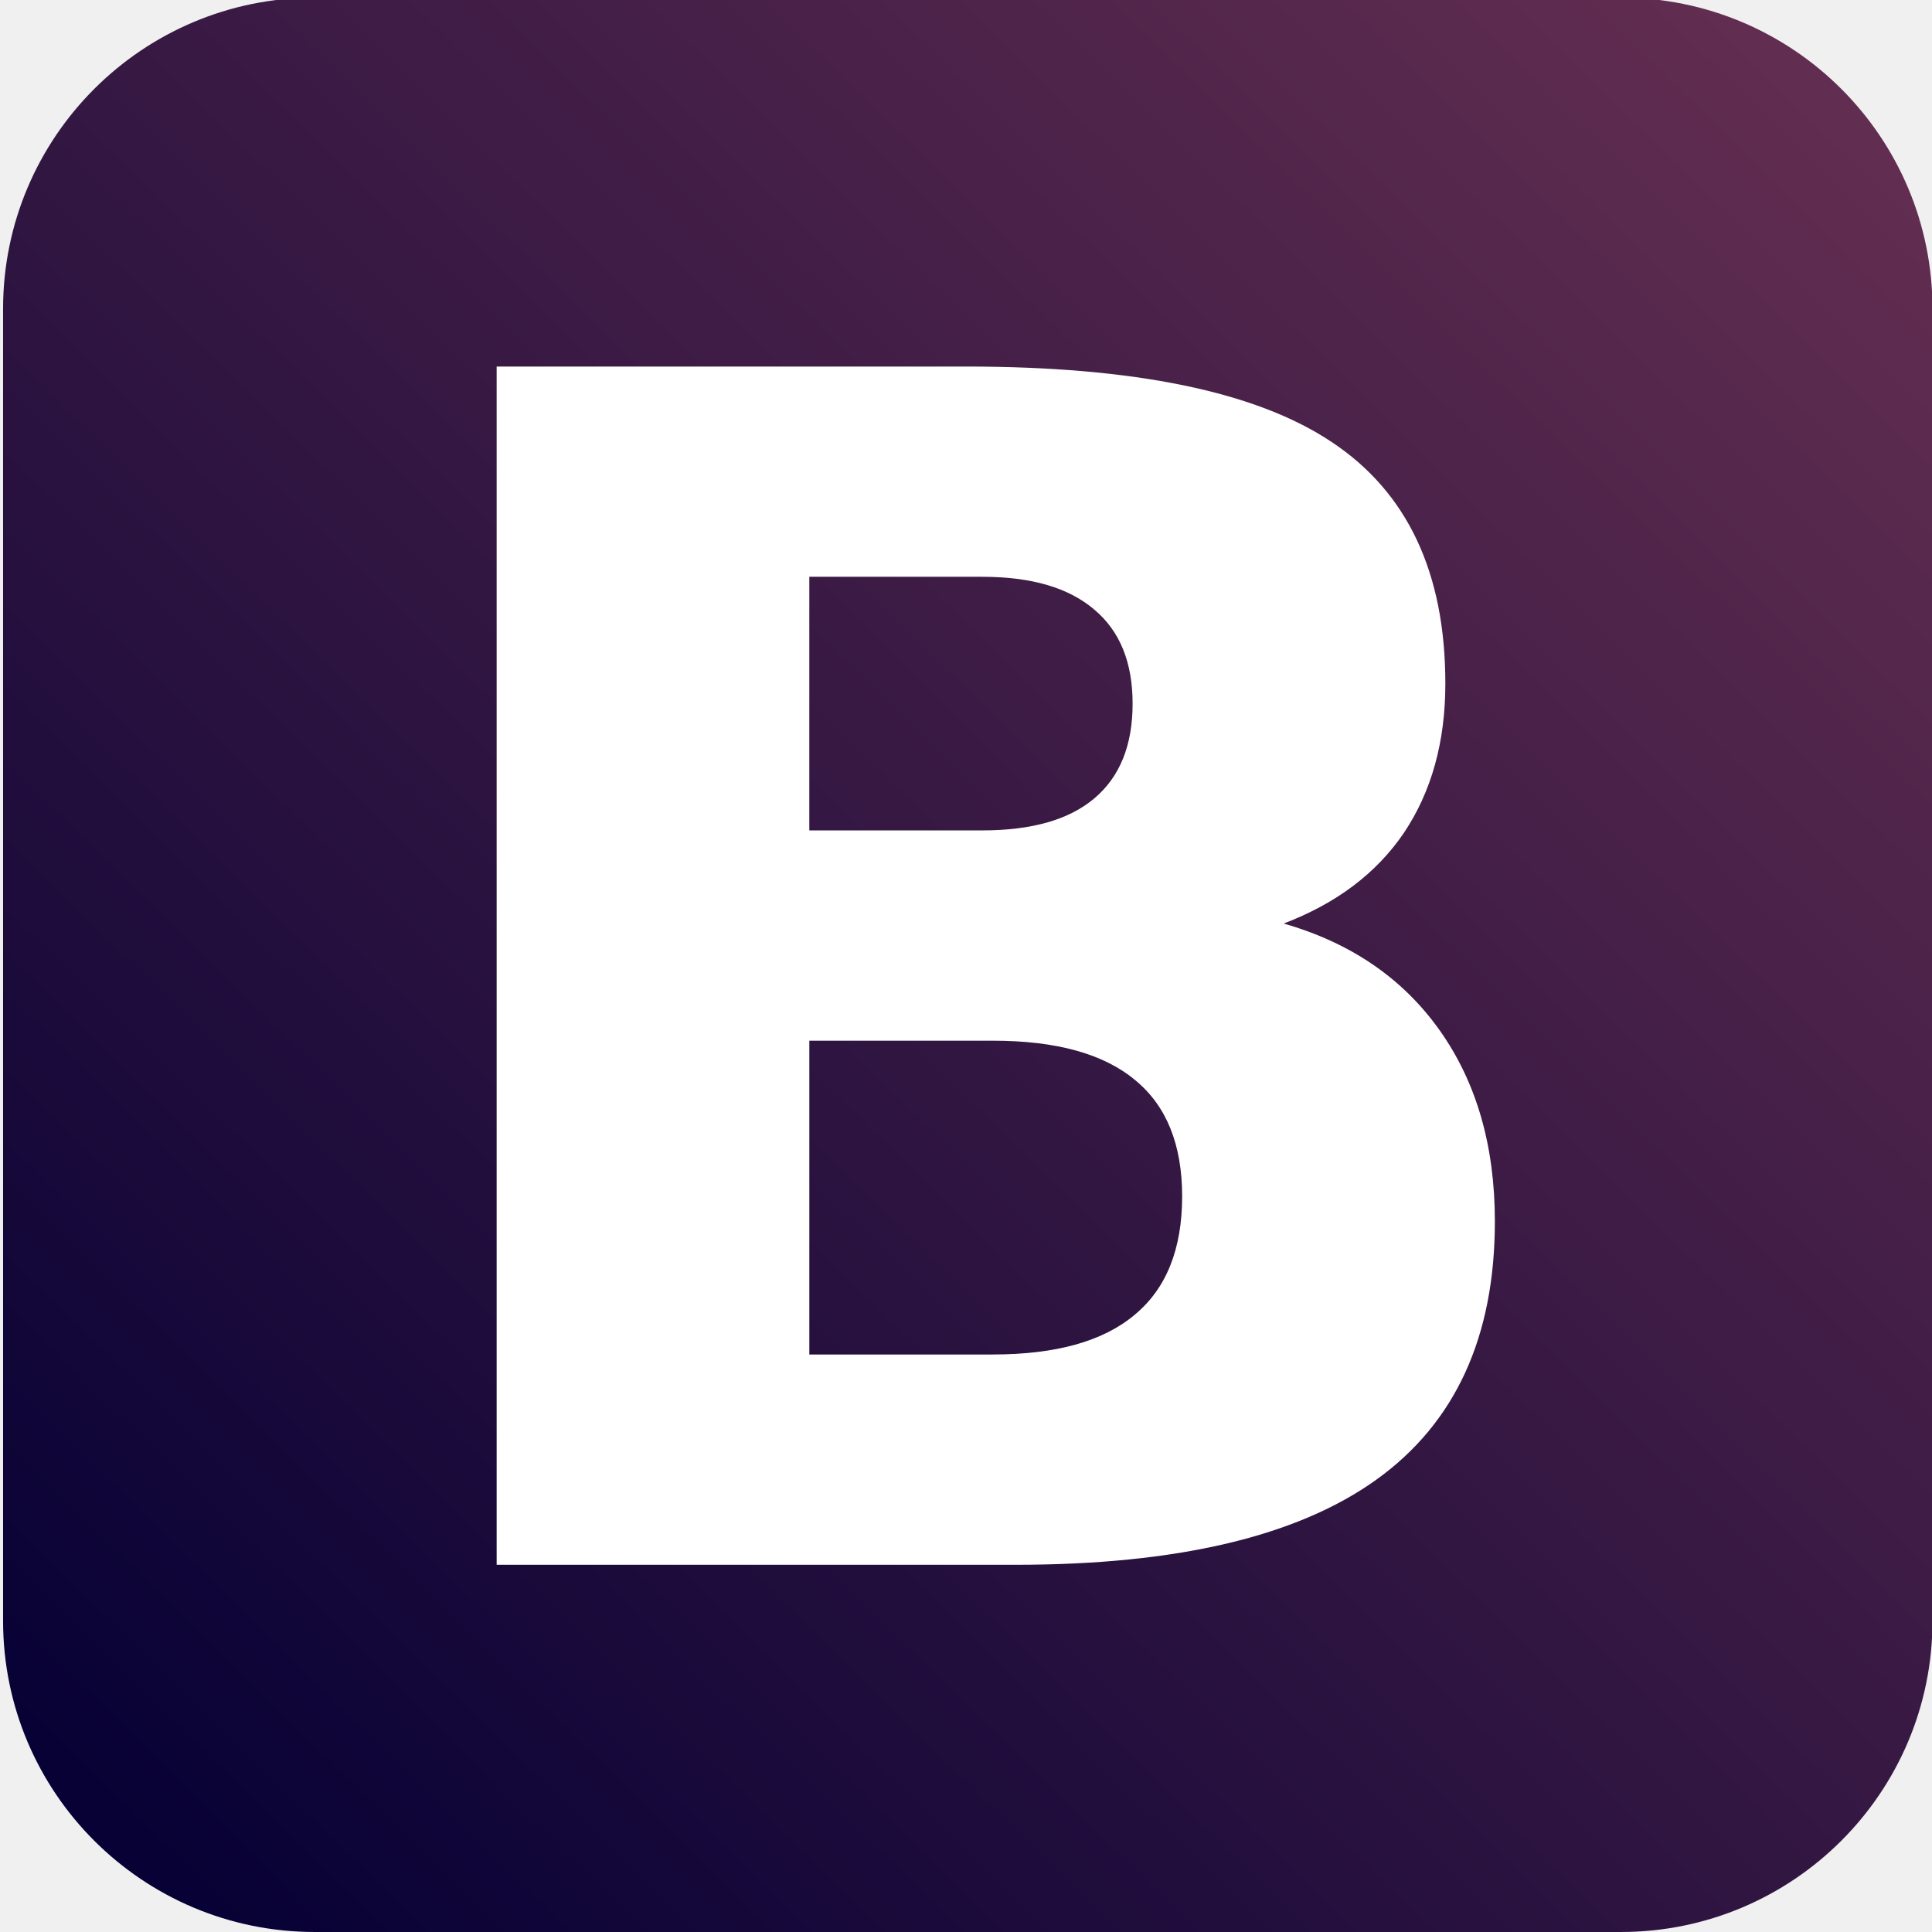
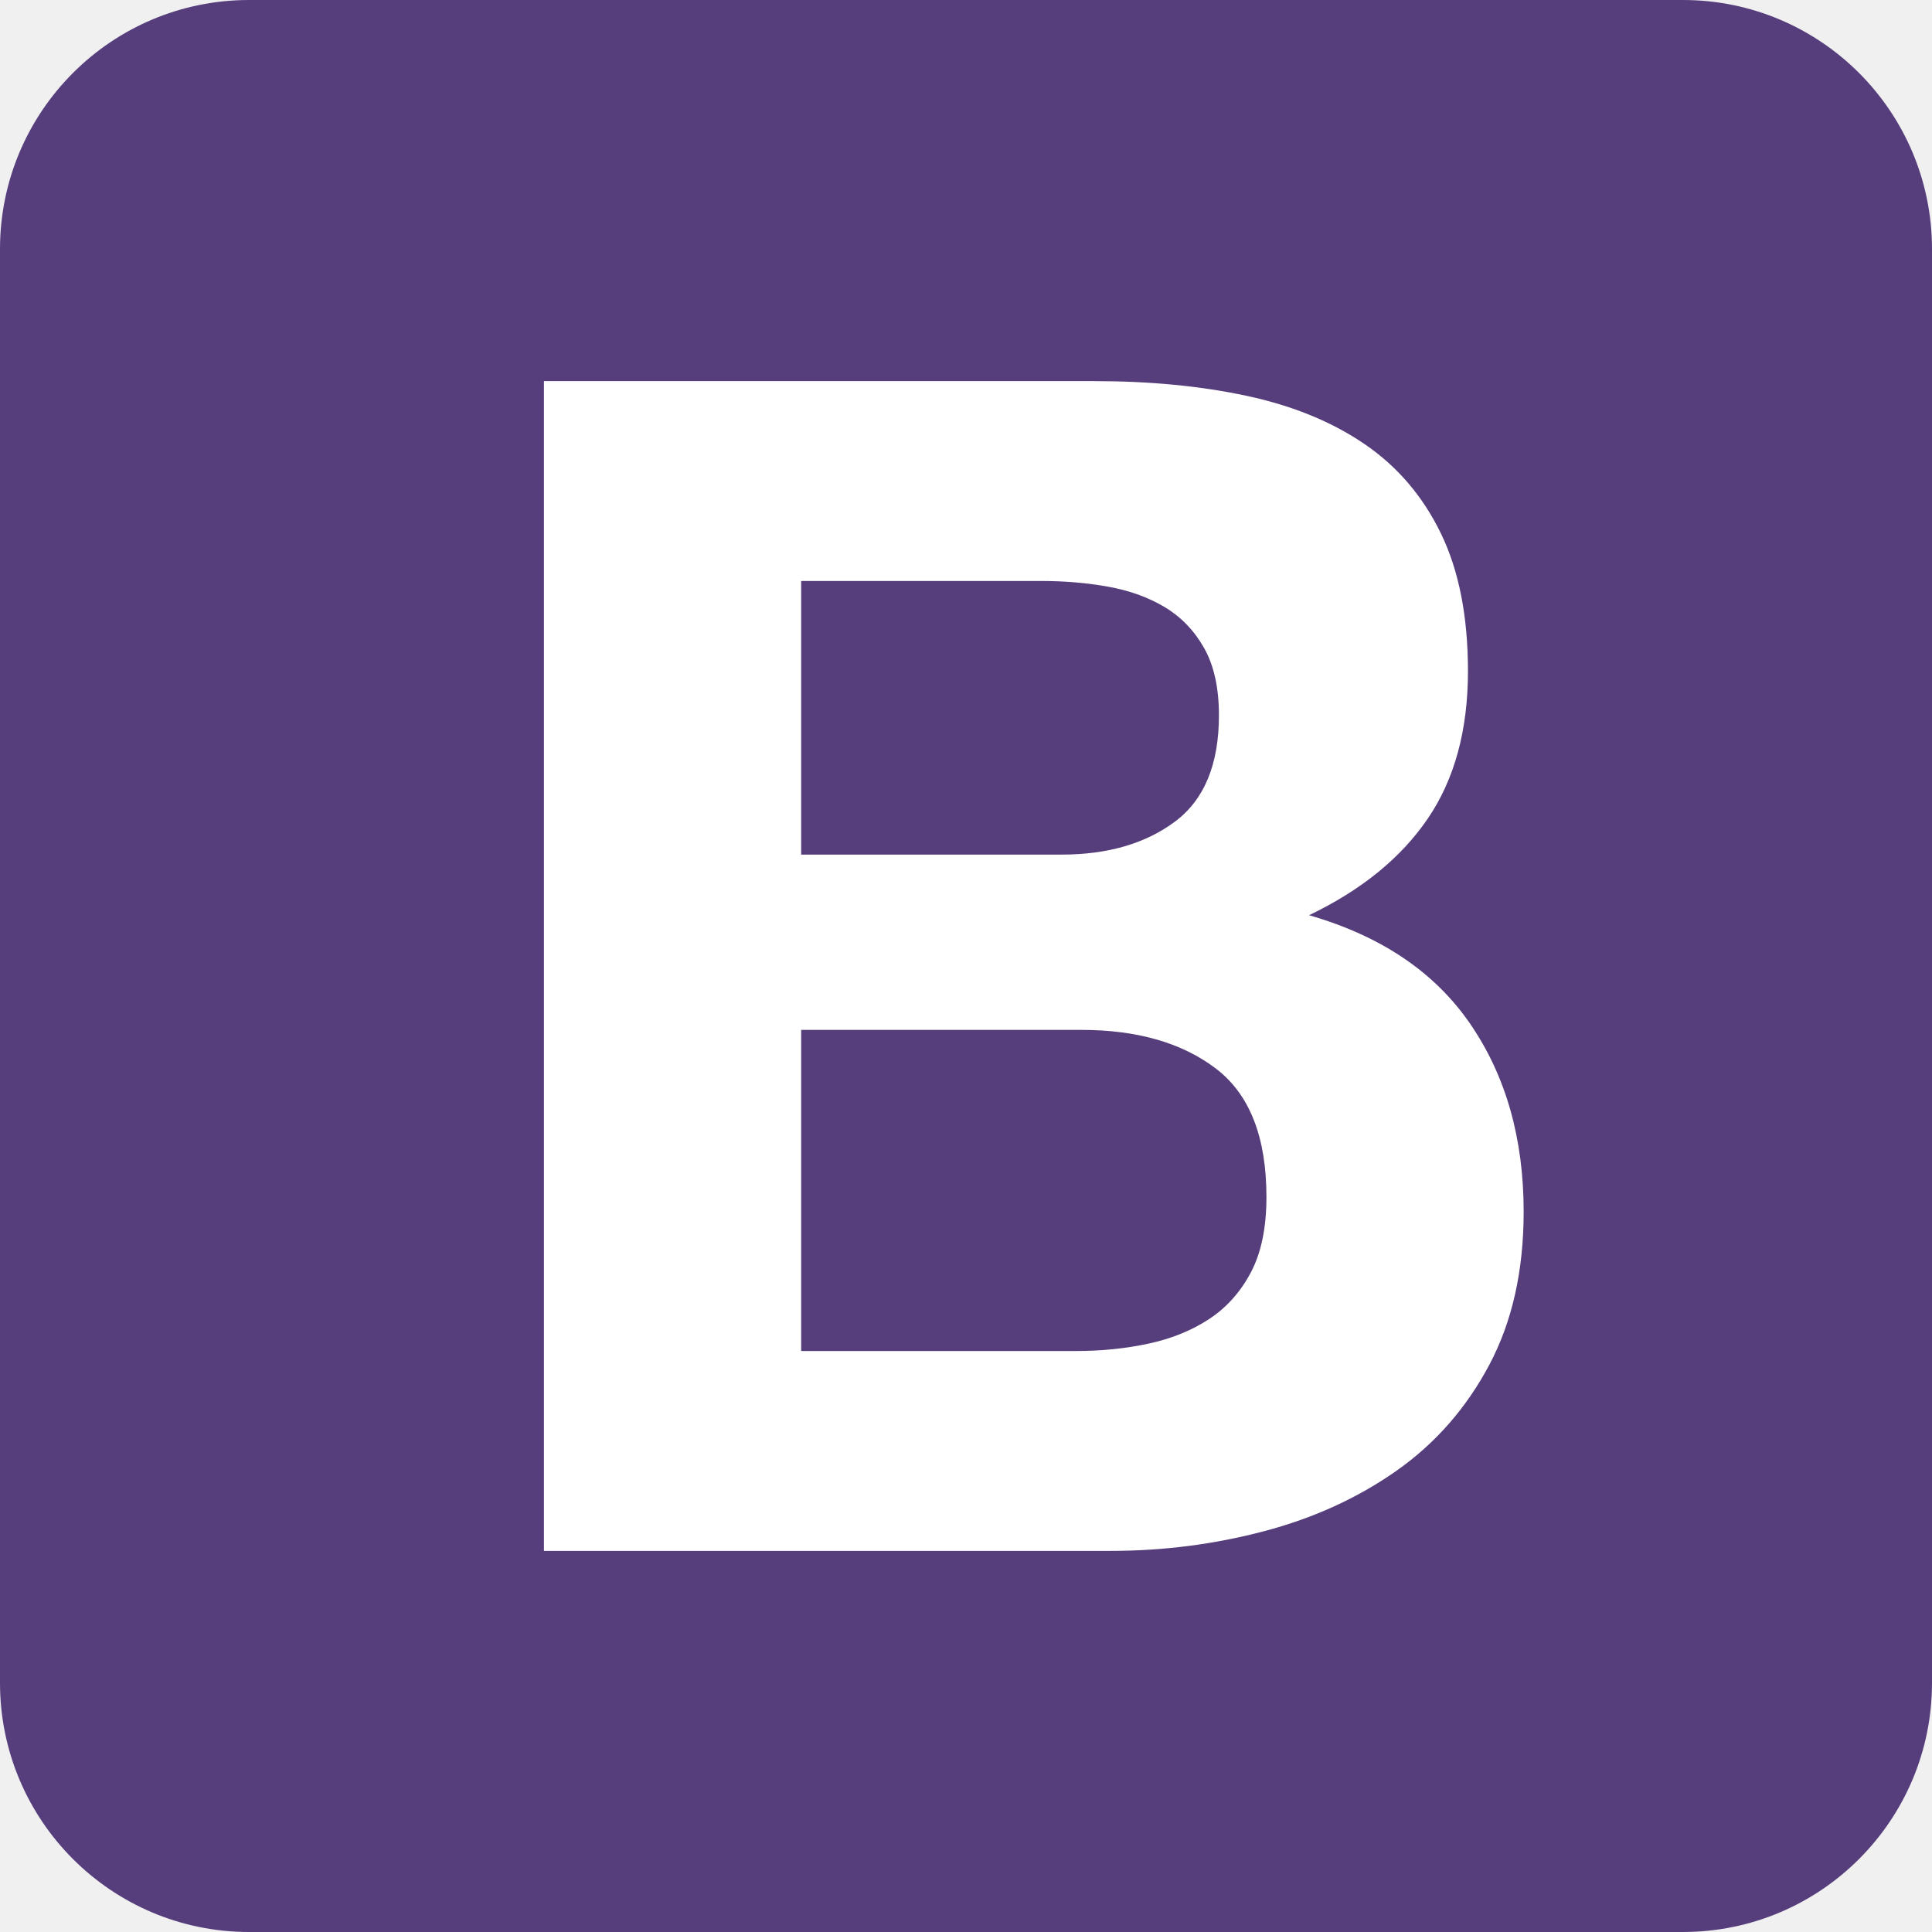
- <svg xmlns="http://www.w3.org/2000/svg" width="64" height="64" viewBox="0 0 32 32">
-   <defs>
-     <linearGradient x1="262.624" y1="547.206" x2="375.377" y2="432.484" id="A" gradientUnits="userSpaceOnUse">
-       <stop offset="0" stop-color="#070135" />
-       <stop offset="1" stop-color="#612d50" />
-     </linearGradient>
-   </defs>
-   <g transform="matrix(.249635 0 0 .249239 -63.66571 -106.0466)">
-     <rect width="128.016" height="128.546" ry="20.68" x="255.239" y="425.326" fill="url(#A)" />
-     <path d="M320.213 480.665c3.27 0 5.748-.7 7.437-2.133s2.533-3.52 2.533-6.293c0-2.738-.844-4.818-2.533-6.24-1.7-1.458-4.168-2.187-7.437-2.187h-11.48v16.854h11.48m.7 34.827c4.167 0 7.293-.87 9.377-2.613 2.12-1.742 3.18-4.373 3.18-7.893 0-3.45-1.042-6.027-3.126-7.733-2.084-1.742-5.227-2.613-9.43-2.613h-12.18v20.854h12.18m19.293-28.64c4.455 1.28 7.904 3.645 10.347 7.093s3.664 7.68 3.665 12.694c0 7.68-2.623 13.405-7.868 17.174s-13.22 5.653-23.927 5.653h-34.436V449.84h31.15c11.173 0 19.257 1.67 24.25 5.013 5.03 3.342 7.545 8.694 7.545 16.054 0 3.876-.916 7.182-2.748 9.92-1.832 2.702-4.5 4.7-7.976 6.027" fill="#fff" />
+ <svg xmlns="http://www.w3.org/2000/svg" width="800px" height="800px" viewBox="0 0 256 256" version="1.1" preserveAspectRatio="xMidYMid">
+   <g>
+     <path d="M0,222.991 C0,241.223 14.779,256 33.009,256 L222.991,256 C241.223,256 256,241.221 256,222.991 L256,33.009 C256,14.777 241.221,0 222.991,0 L33.009,0 C14.777,0 0,14.779 0,33.009 L0,222.991 Z" fill="#563D7C">
+ 
+ </path>
+     <path d="M106.158,113.238 L106.158,76.985 L138.069,76.985 C141.109,76.985 144.039,77.238 146.861,77.744 C149.683,78.251 152.18,79.155 154.351,80.458 C156.522,81.761 158.258,83.57 159.561,85.885 C160.863,88.201 161.515,91.168 161.515,94.786 C161.515,101.298 159.561,106.002 155.653,108.896 C151.746,111.791 146.753,113.238 140.674,113.238 L106.158,113.238 L106.158,113.238 Z M72.075,50.5 L72.075,205.5 L147.187,205.5 C154.134,205.5 160.9,204.632 167.485,202.895 C174.07,201.158 179.931,198.481 185.069,194.863 C190.206,191.245 194.295,186.577 197.334,180.861 C200.373,175.144 201.893,168.378 201.893,160.563 C201.893,150.866 199.541,142.581 194.838,135.707 C190.134,128.832 183.006,124.02 173.454,121.27 C180.401,117.942 185.648,113.672 189.193,108.462 C192.739,103.252 194.512,96.74 194.512,88.924 C194.512,81.688 193.318,75.61 190.93,70.689 C188.542,65.768 185.177,61.825 180.835,58.858 C176.494,55.891 171.284,53.756 165.205,52.454 C159.127,51.151 152.397,50.5 145.016,50.5 L72.075,50.5 L72.075,50.5 Z M106.158,179.015 L106.158,136.466 L143.279,136.466 C150.66,136.466 156.594,138.167 161.081,141.568 C165.567,144.969 167.81,150.649 167.81,158.609 C167.81,162.662 167.123,165.99 165.748,168.595 C164.373,171.2 162.528,173.263 160.212,174.782 C157.897,176.302 155.219,177.387 152.18,178.039 C149.141,178.69 145.957,179.015 142.628,179.015 L106.158,179.015 L106.158,179.015 Z" fill="#FFFFFF">
+ 
+ </path>
  </g>
</svg>
